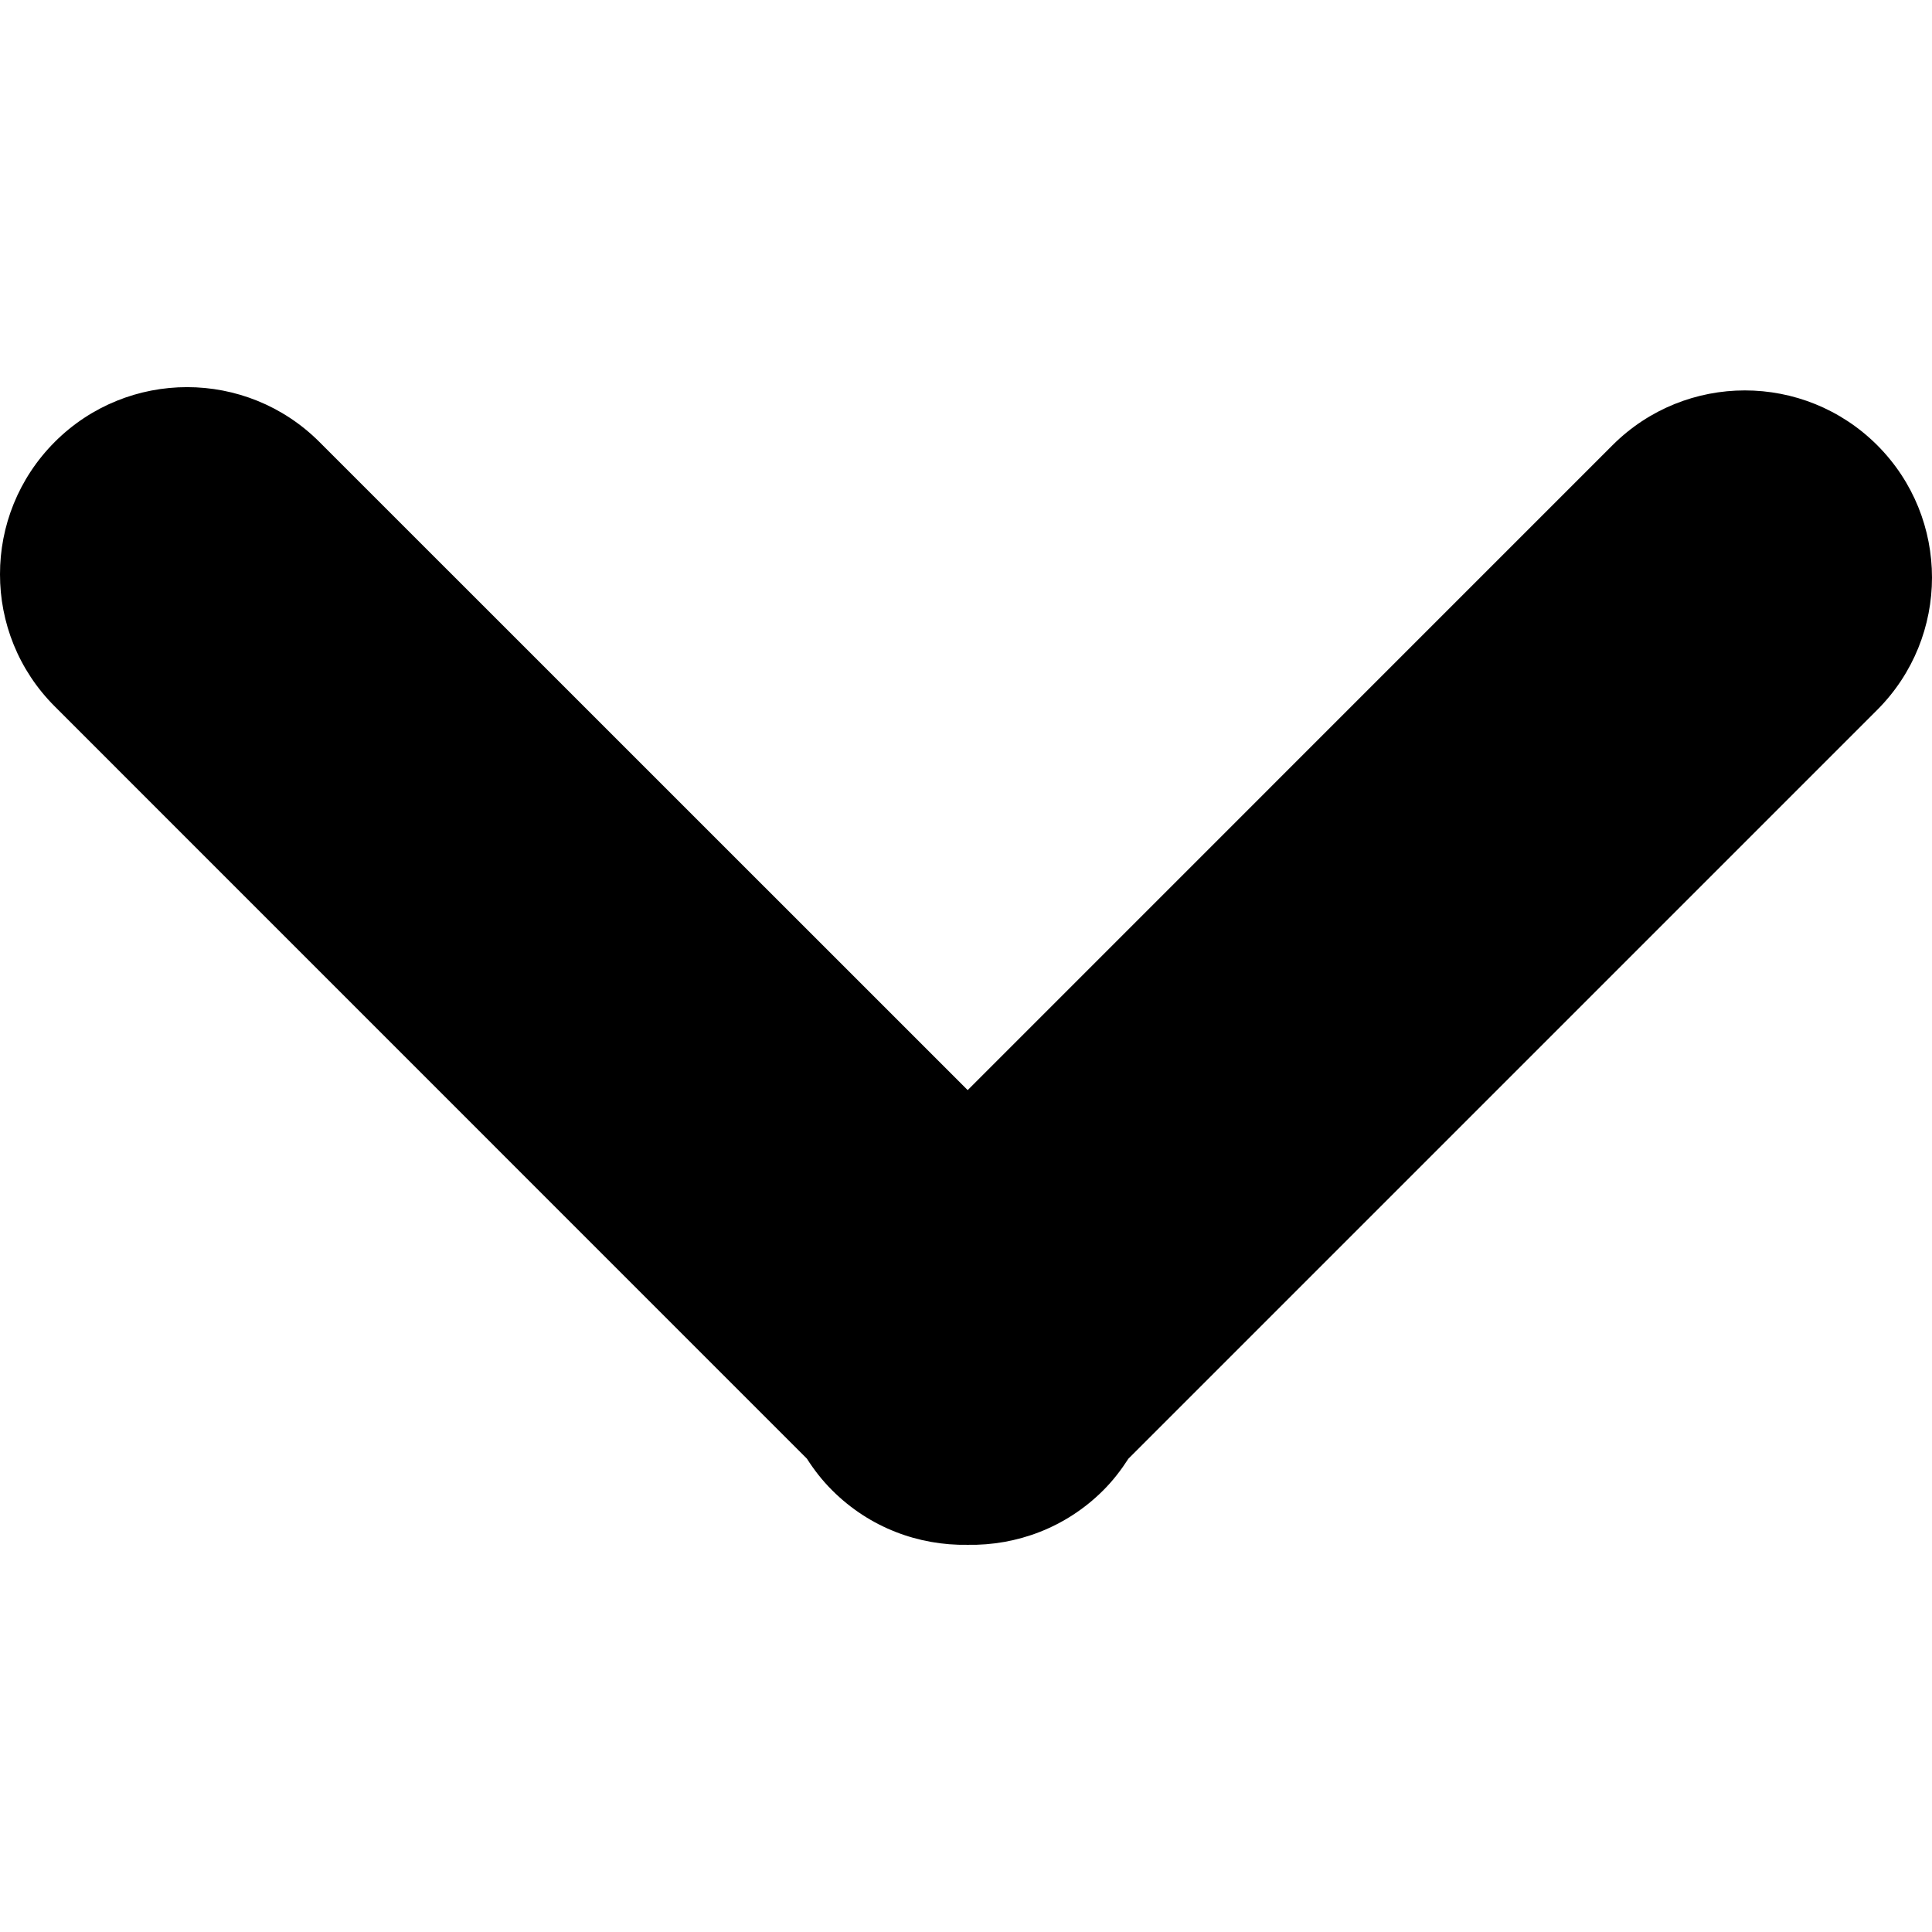
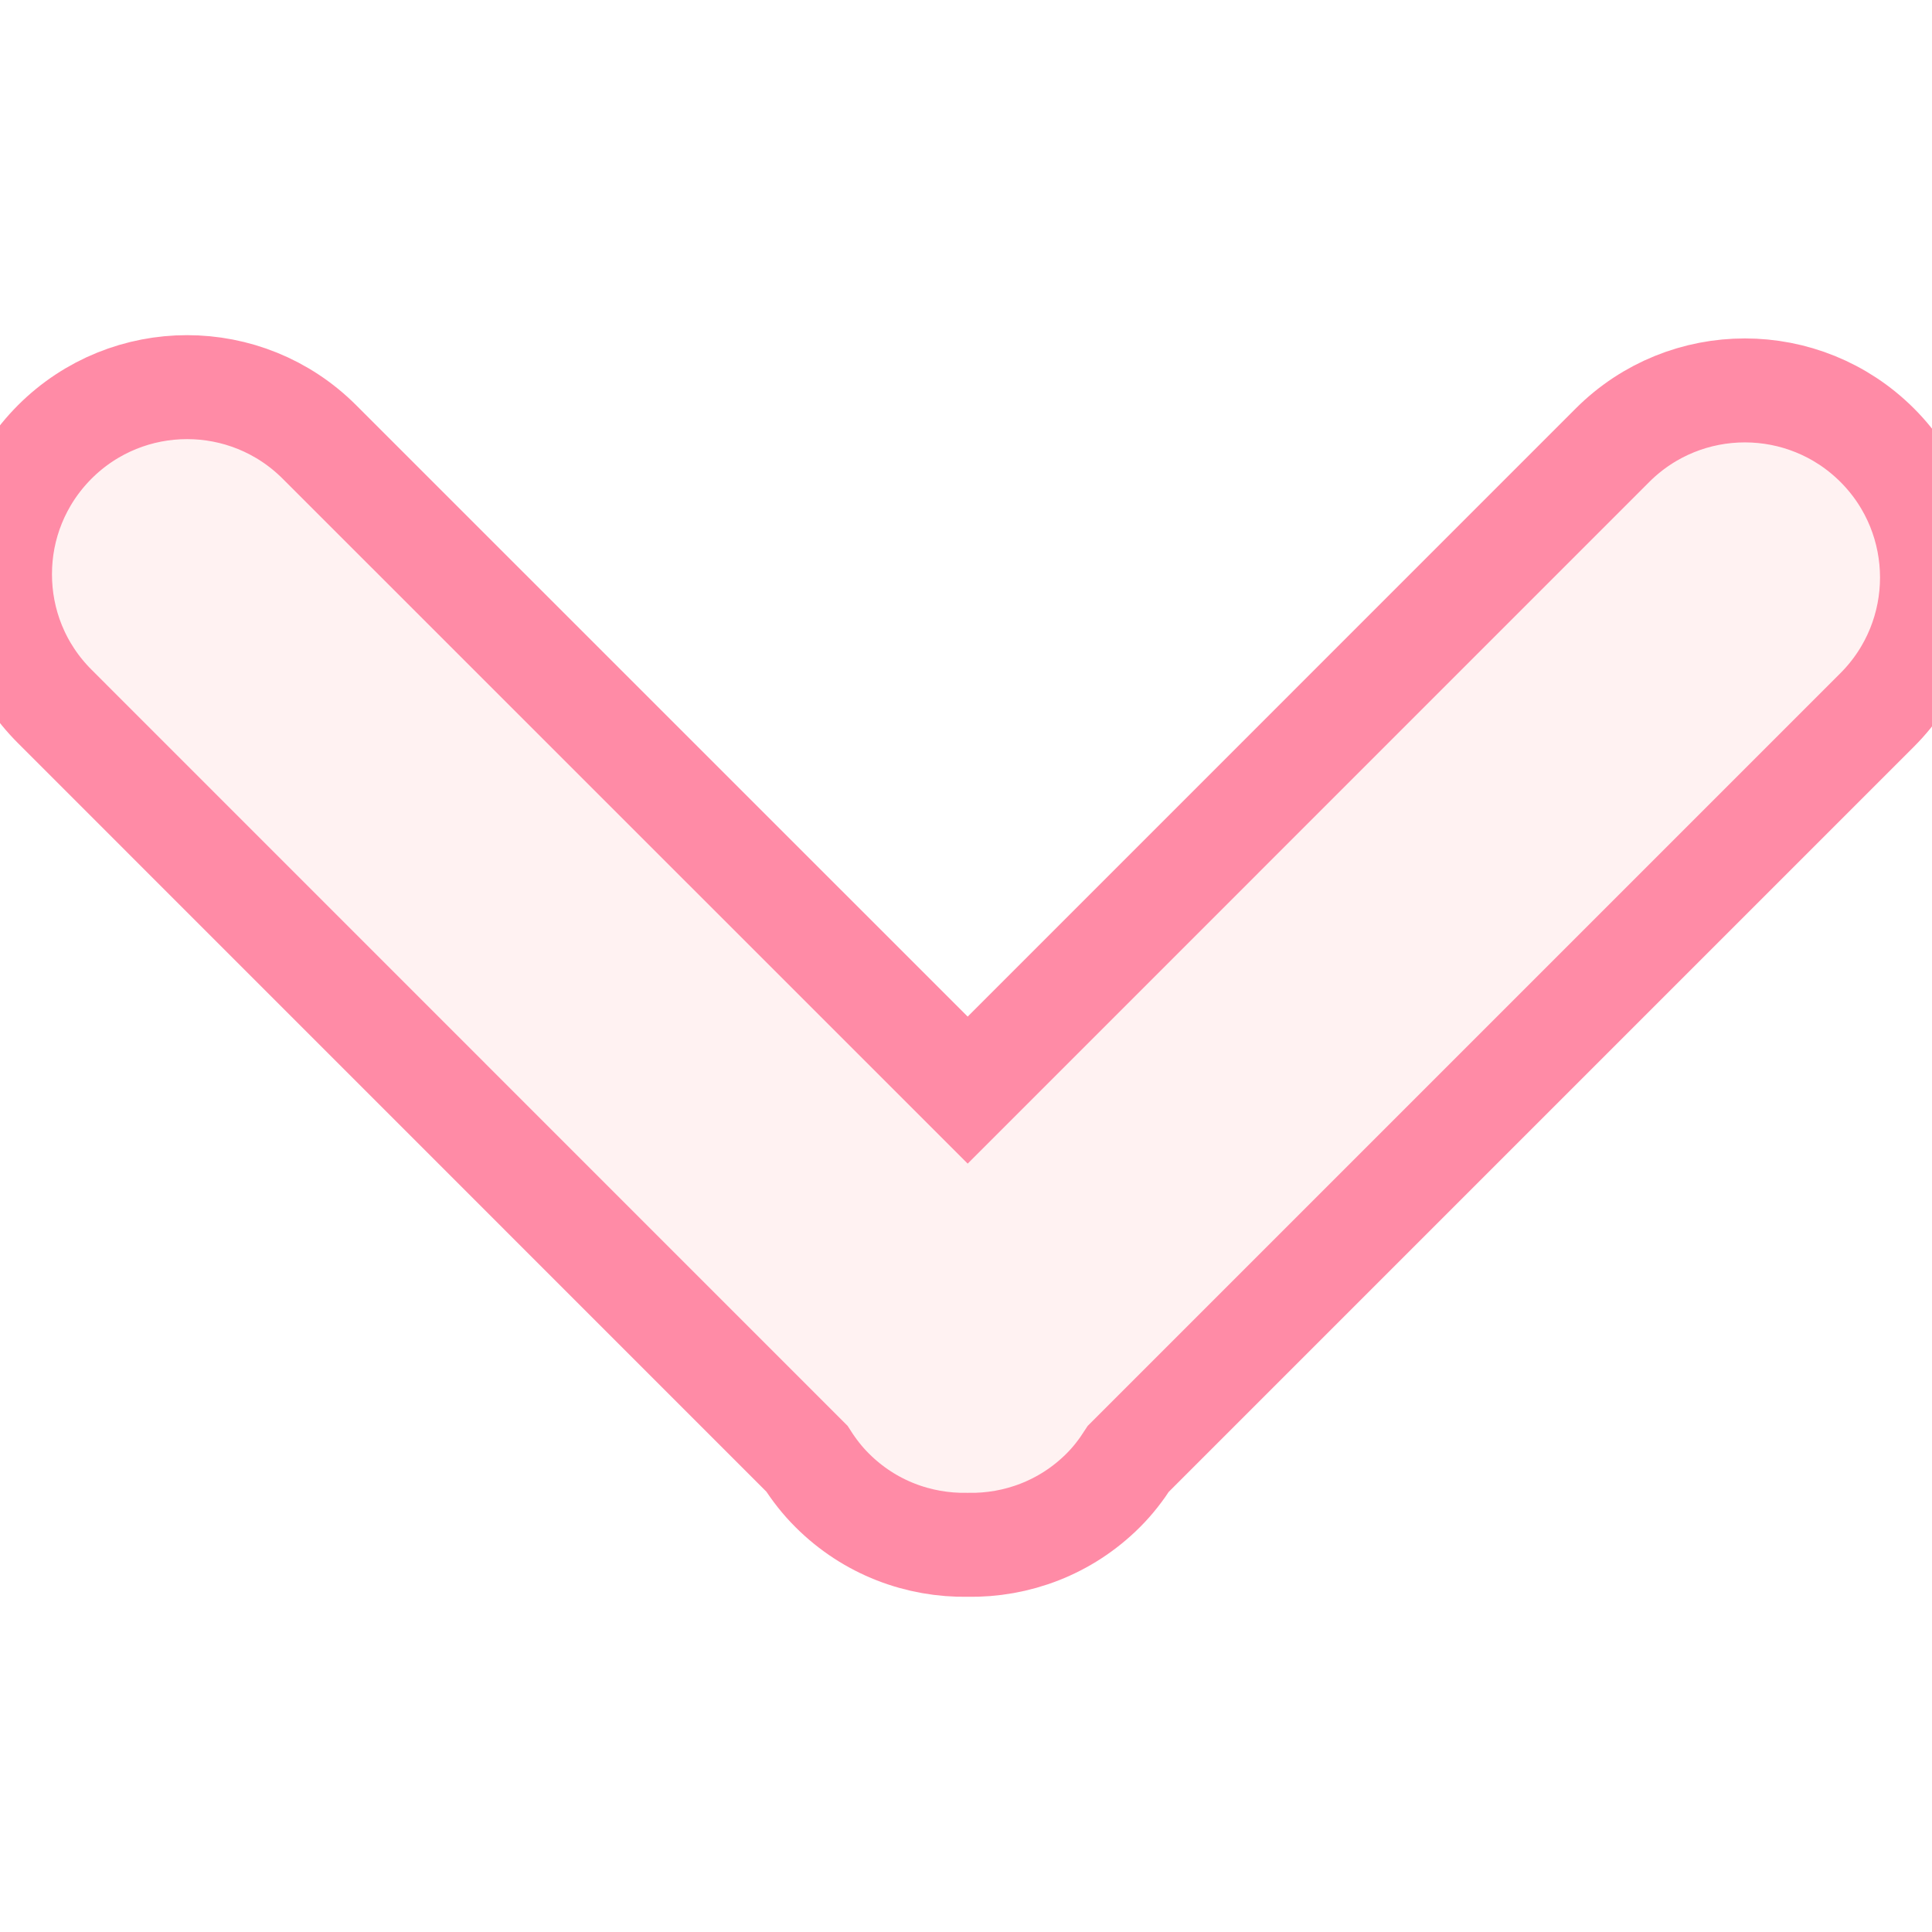
<svg xmlns="http://www.w3.org/2000/svg" version="1.1" id="Capa_1" x="0px" y="0px" viewBox="0 0 55.751 55.751" style="enable-background:new 0 0 55.751 55.751;" xml:space="preserve">
-   <g>
+   <g fill="#FFF2F2" stroke="#ff8ba6" stroke-width="3">
    <path d="M31.836,43.006c0.282-0.281,0.518-0.59,0.725-0.912L54.17,20.485c2.107-2.109,2.109-5.528,0-7.638   c-2.109-2.107-5.527-2.109-7.638,0l-18.608,18.61L9.217,12.753c-2.109-2.108-5.527-2.109-7.637,0   C0.527,13.809-0.002,15.19,0,16.571c-0.002,1.382,0.527,2.764,1.582,3.816l21.703,21.706c0.207,0.323,0.445,0.631,0.729,0.913   c1.078,1.078,2.496,1.597,3.91,1.572C29.336,44.604,30.758,44.084,31.836,43.006z" />
  </g>
-   <g>
- </g>
-   <g>
- </g>
-   <g>
- </g>
-   <g>
- </g>
-   <g>
- </g>
-   <g>
- </g>
-   <g>
- </g>
-   <g>
- </g>
-   <g>
- </g>
-   <g>
- </g>
-   <g>
- </g>
-   <g>
- </g>
-   <g>
- </g>
-   <g>
- </g>
-   <g>
- </g>
</svg>
